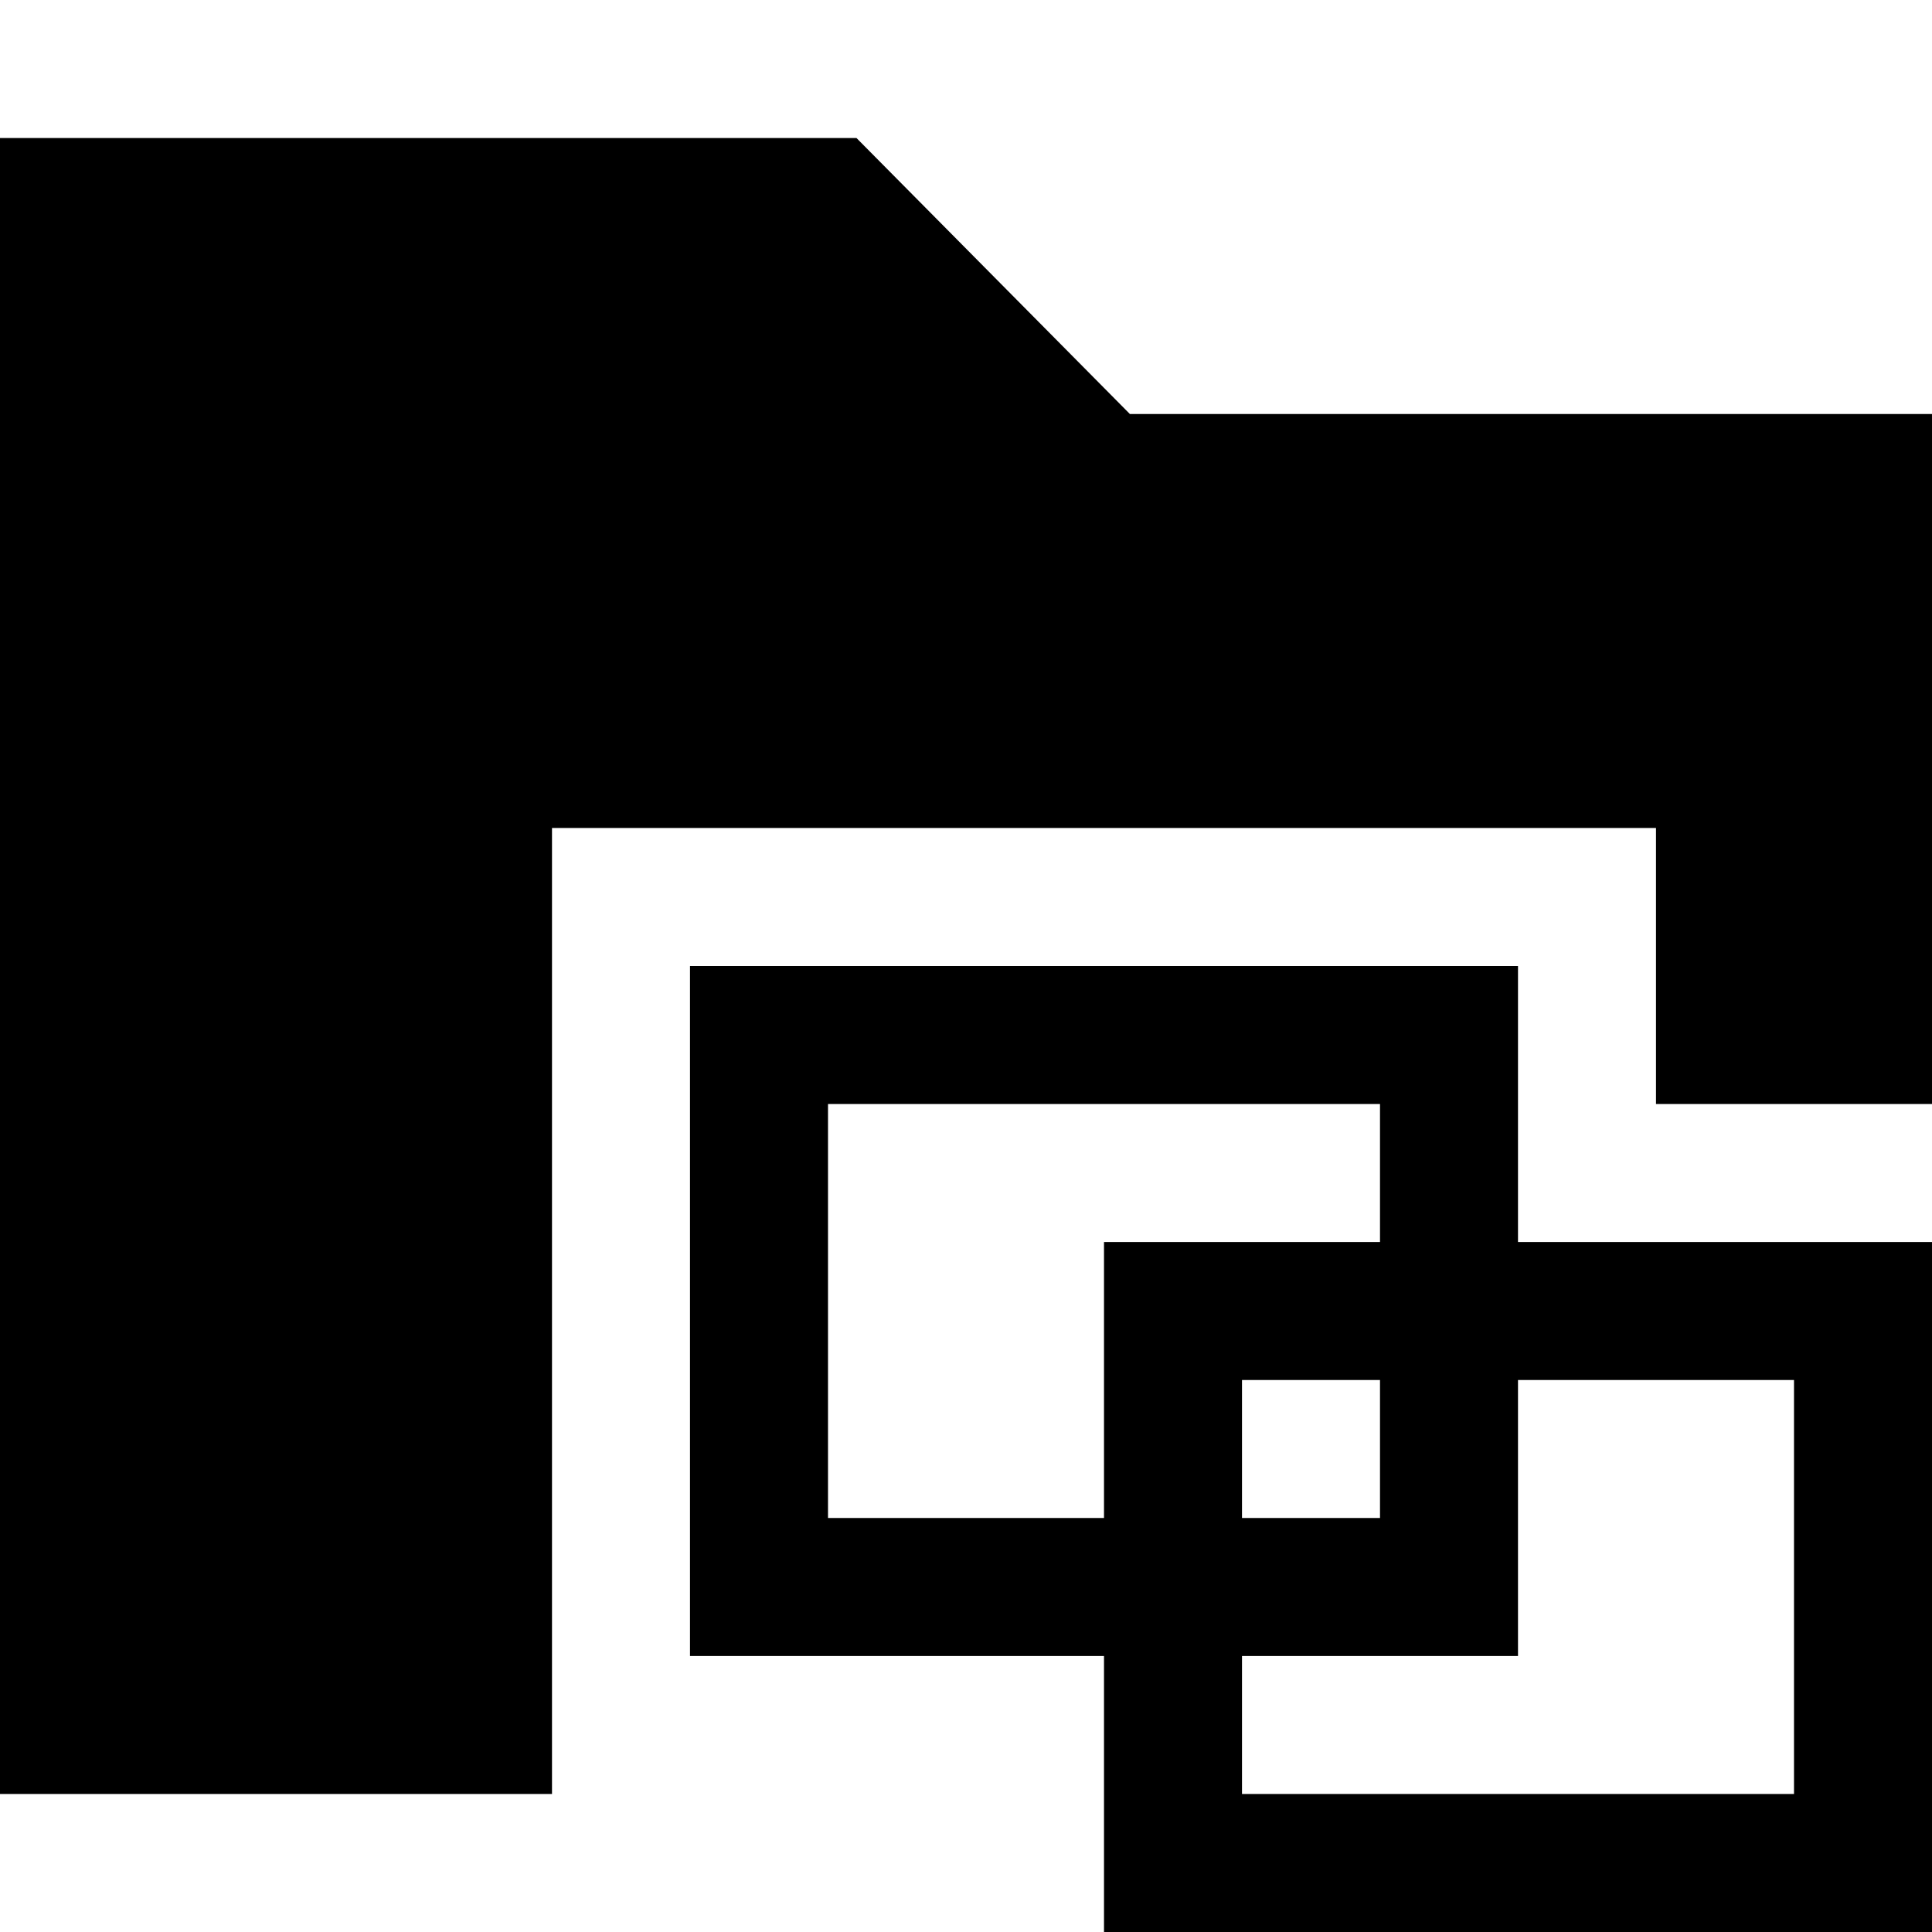
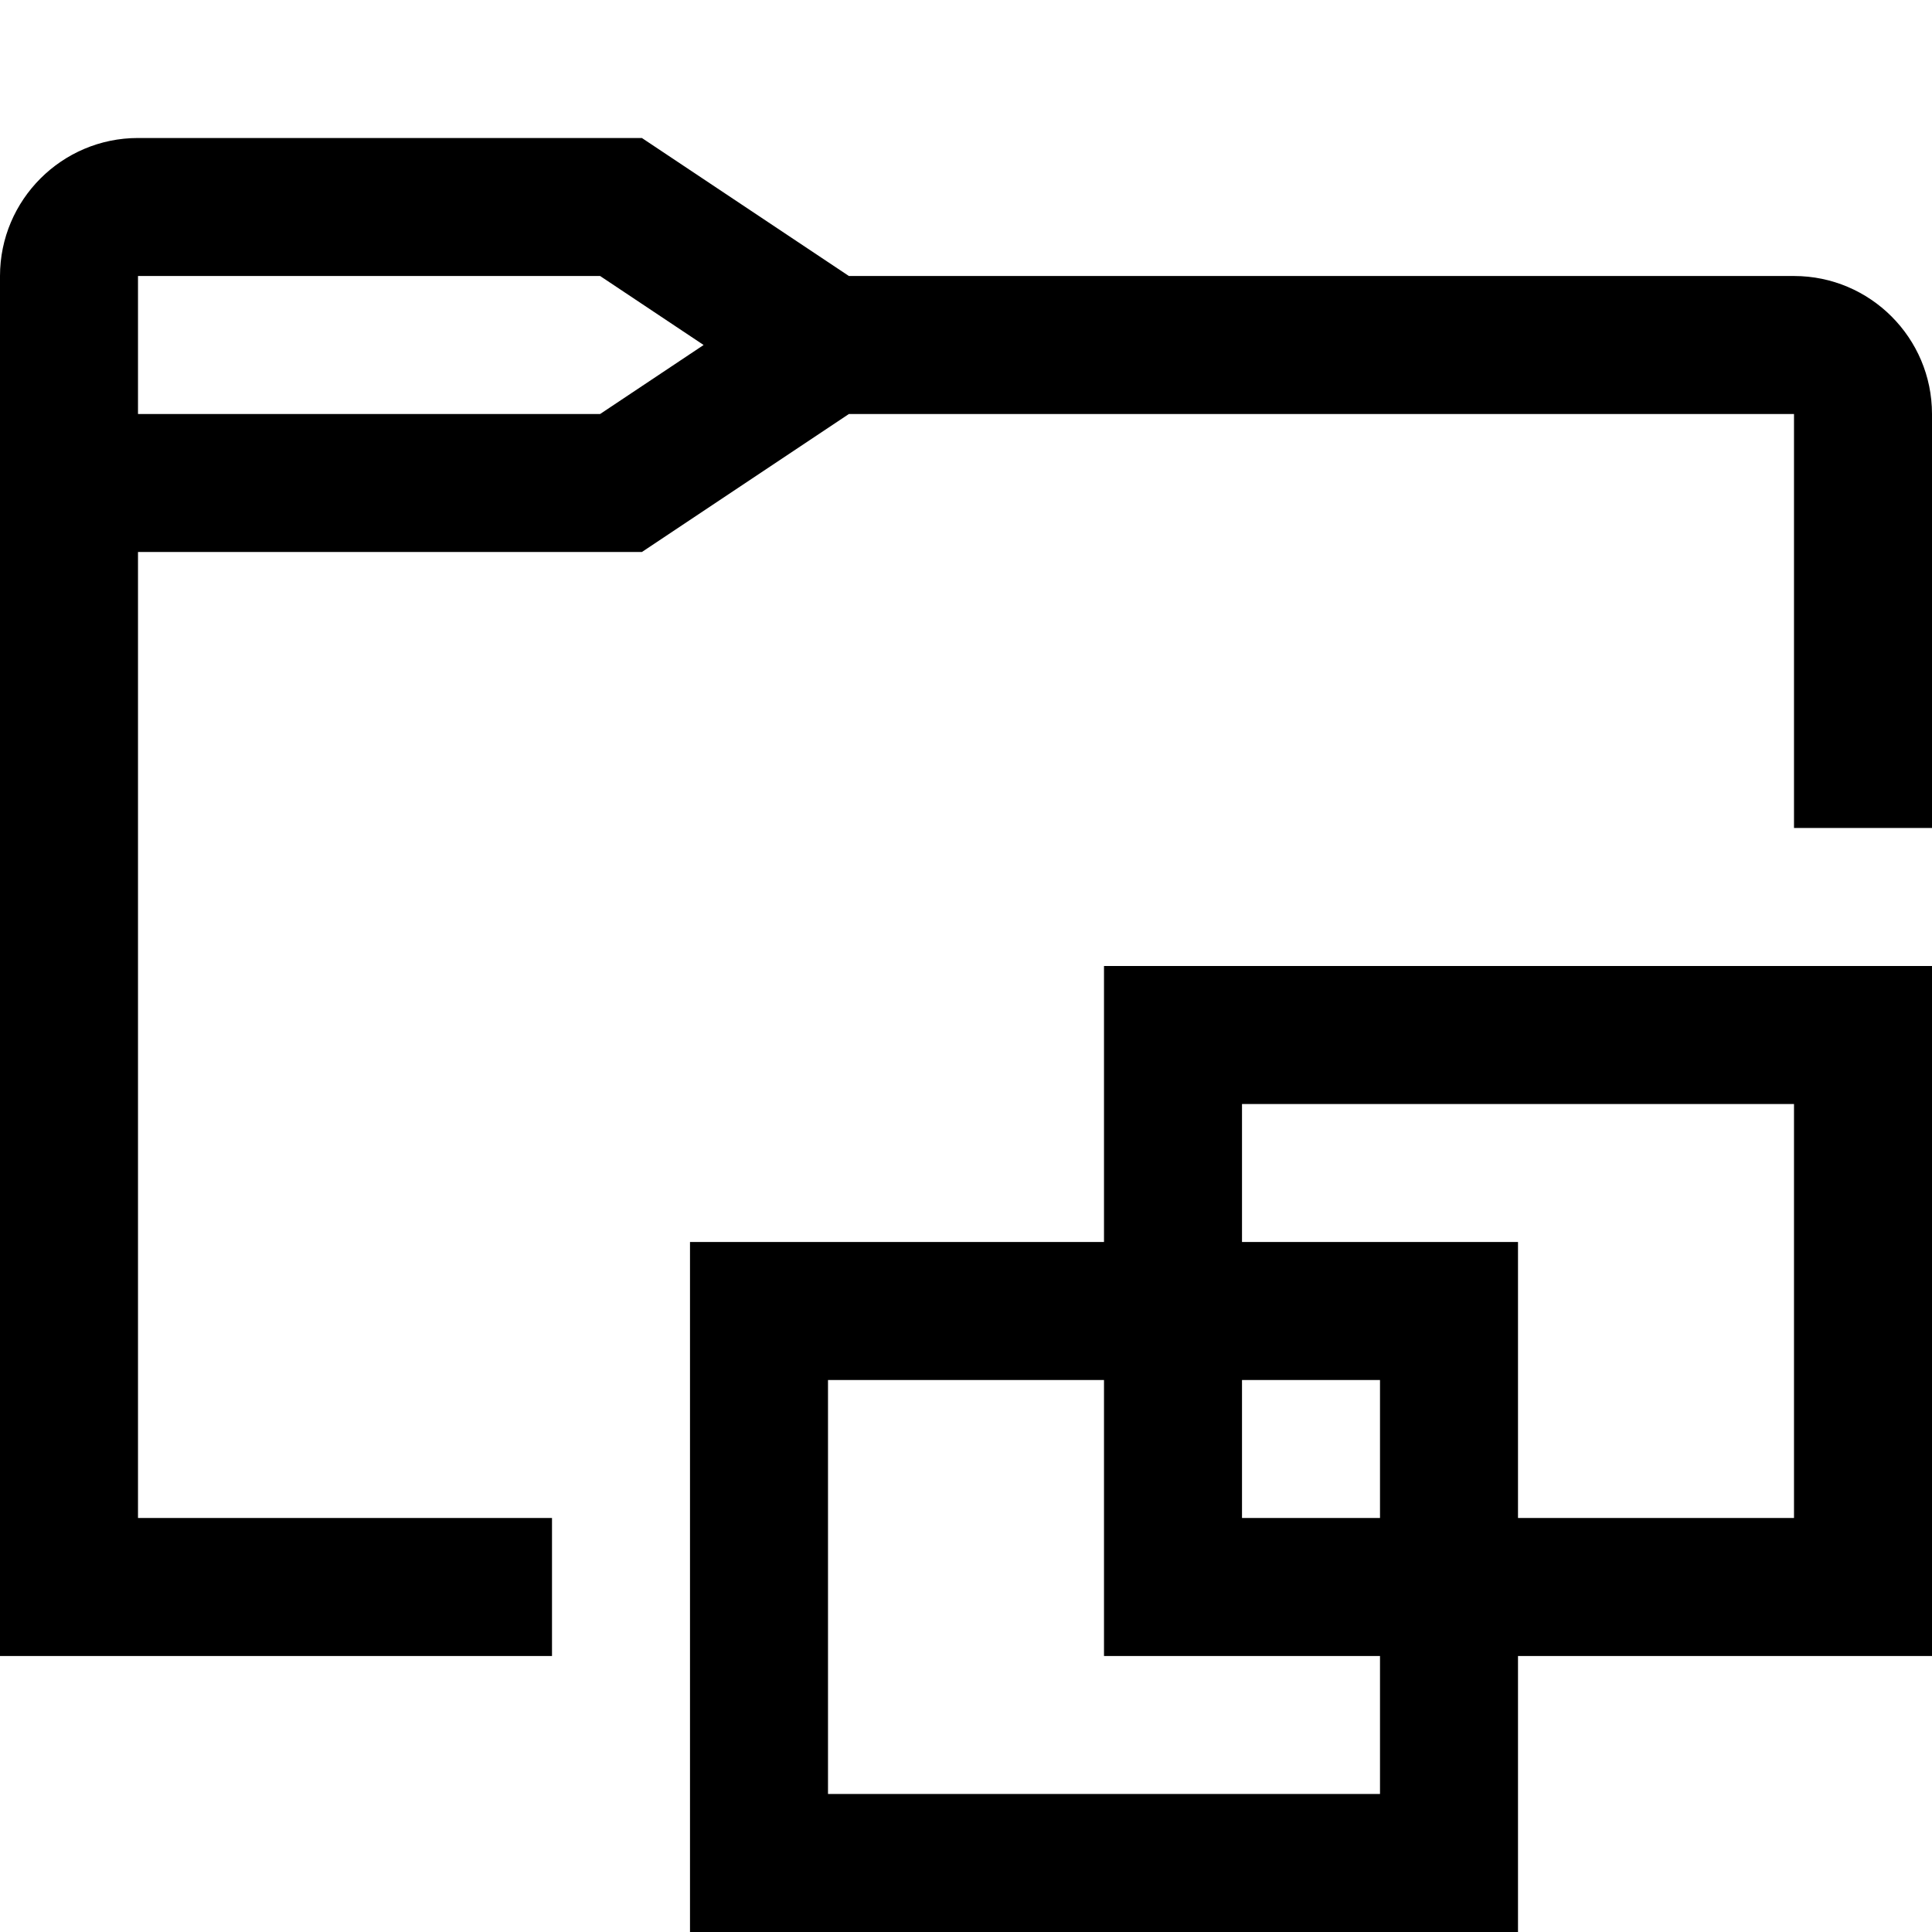
<svg xmlns="http://www.w3.org/2000/svg" viewBox="0 0 448 448">
-   <path d="M128 192v224H0V32h198.6L262 96h186v160h-64v-64H128zm320 96v160H256v-64h-96V224h192v64h96zm-192 64v-64h64v-32H192v96h64zm32-32v32h32v-32h-32zm128 0h-64v64h-64v32h128v-96z" />
+   <path d="M416 64H196.844l-48-32H32C14.359 32 0 46.359 0 64v320h128v-32H32V128h116.844l48-32H416v96h32V96c0-17.641-14.344-32-32-32zM139.156 96H32V64h107.156l24 16-24 16zM256 288h-96v160h192v-64h96V224H256v64zm64 128H192v-96h64v64h64v32zm0-64h-32v-32h32v32zm96-96v96h-64v-64h-64v-32h128z" />
</svg>
